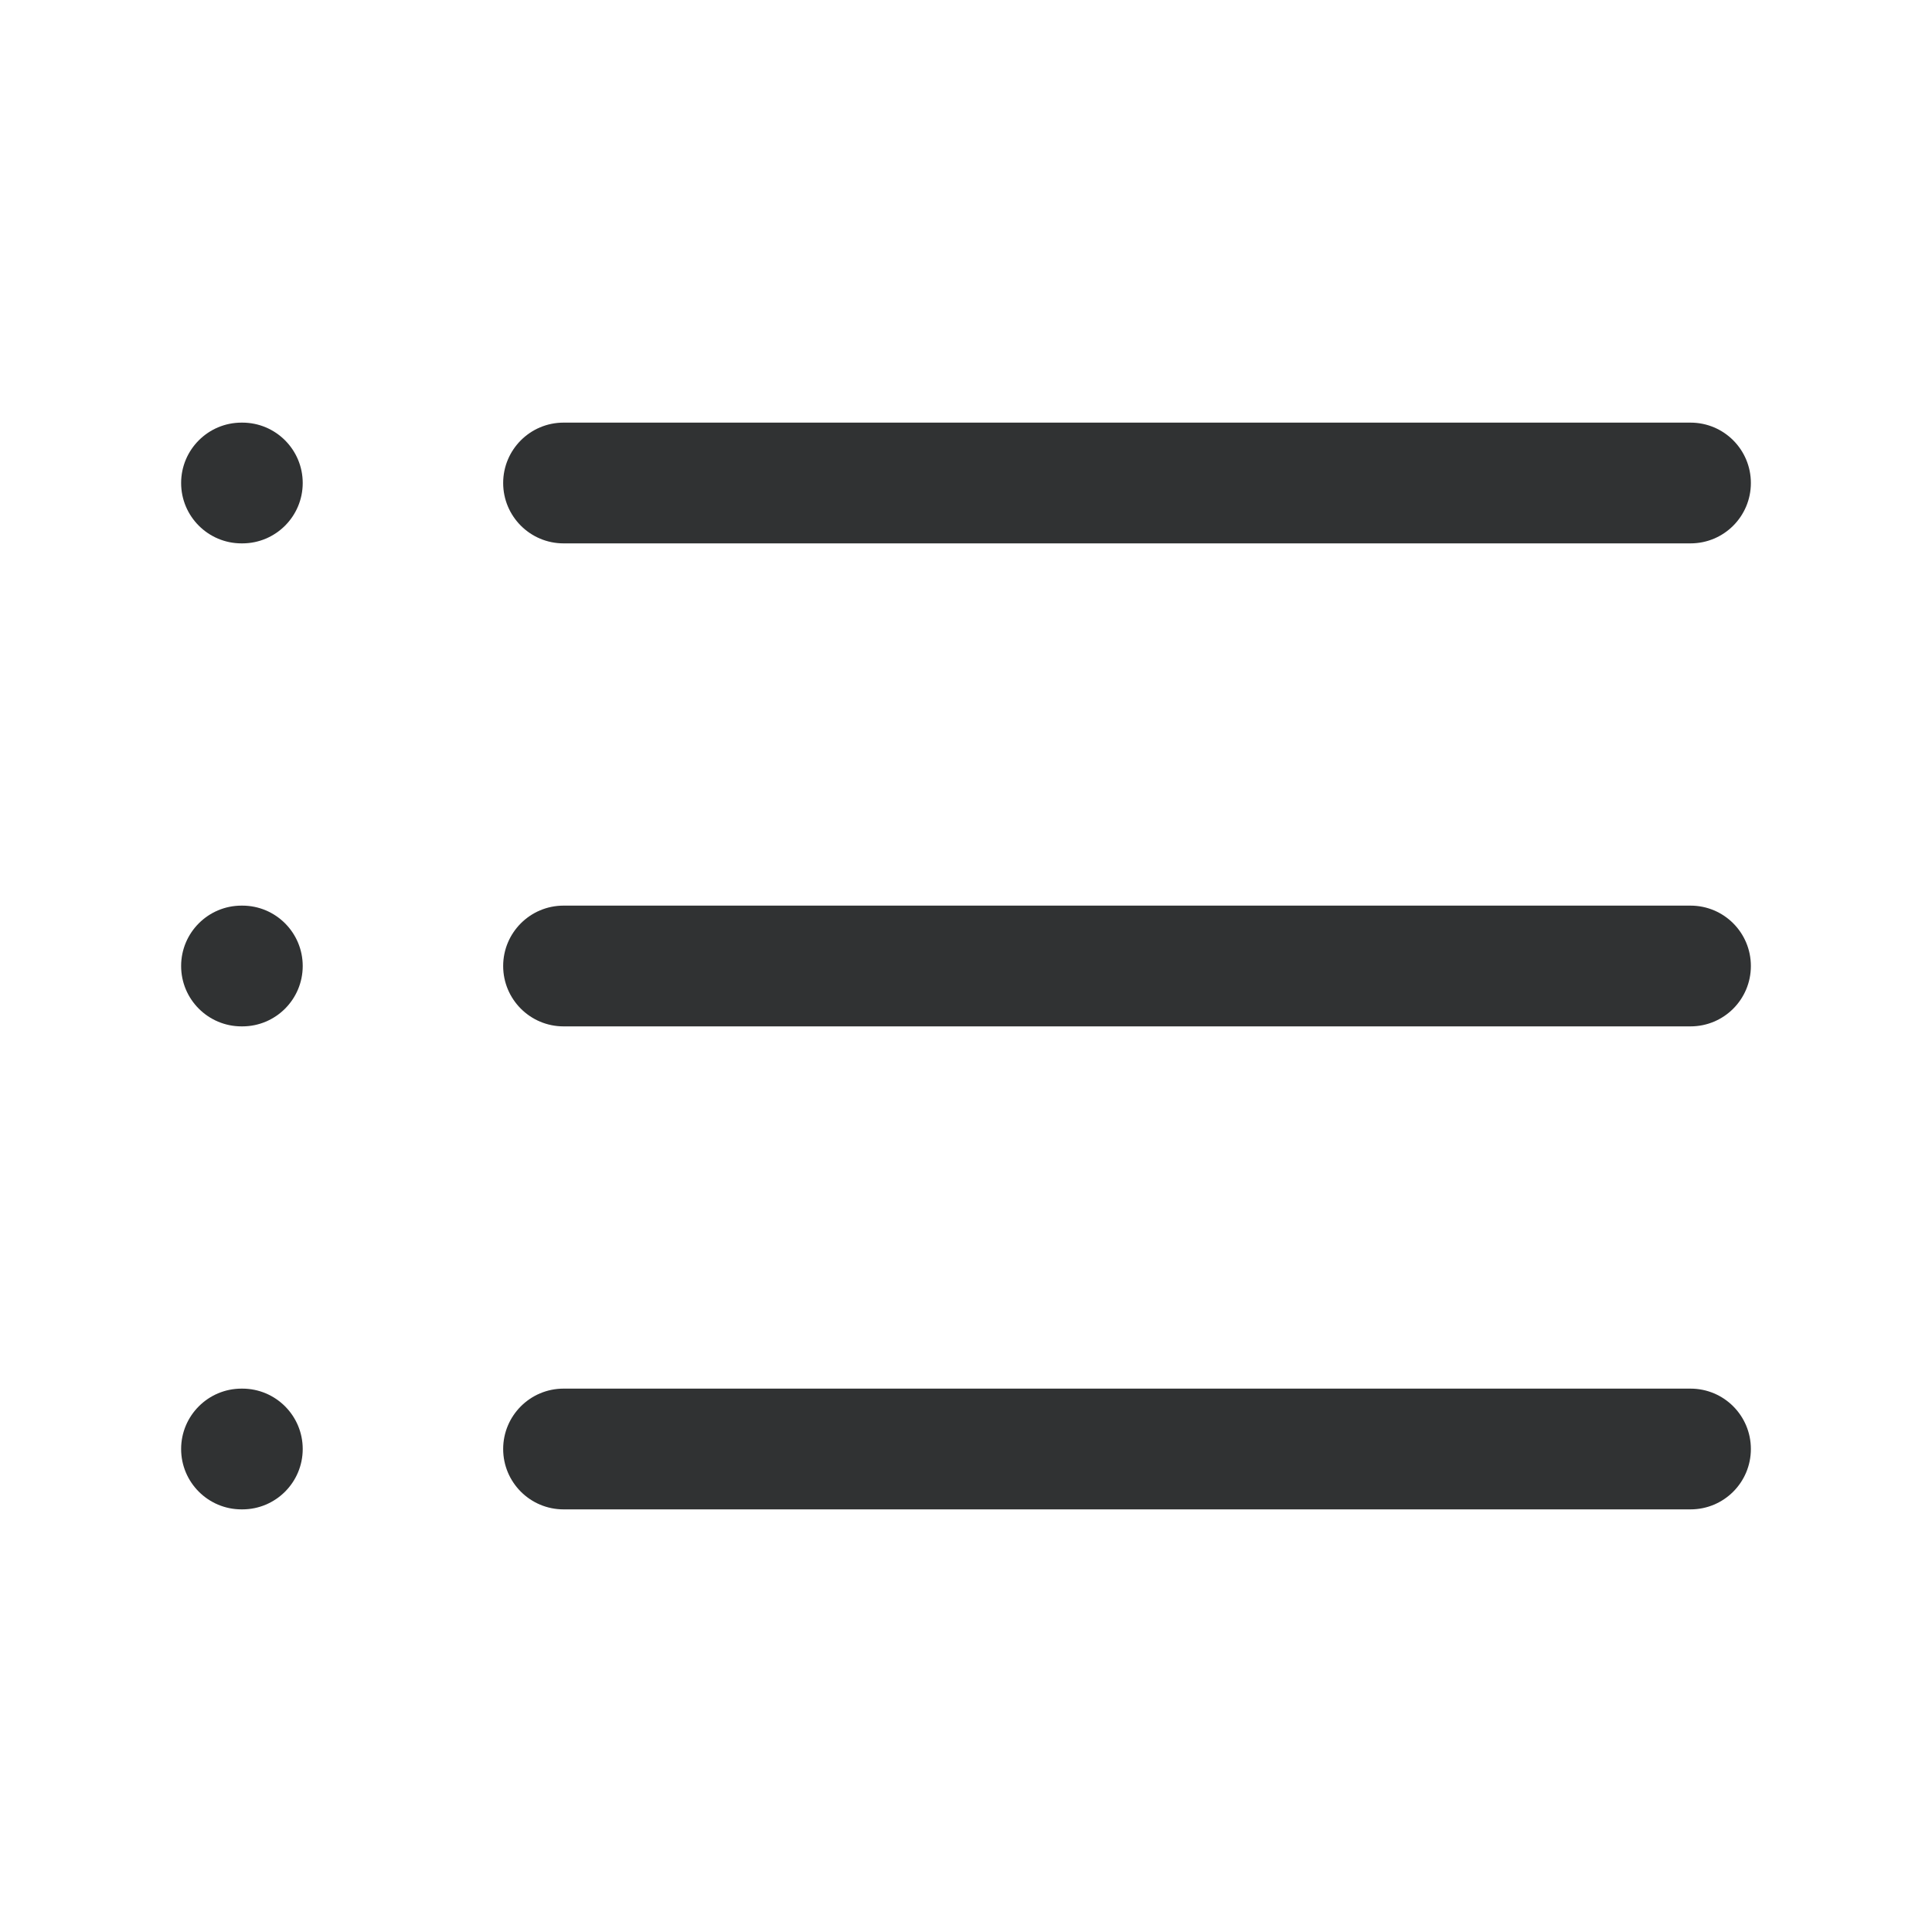
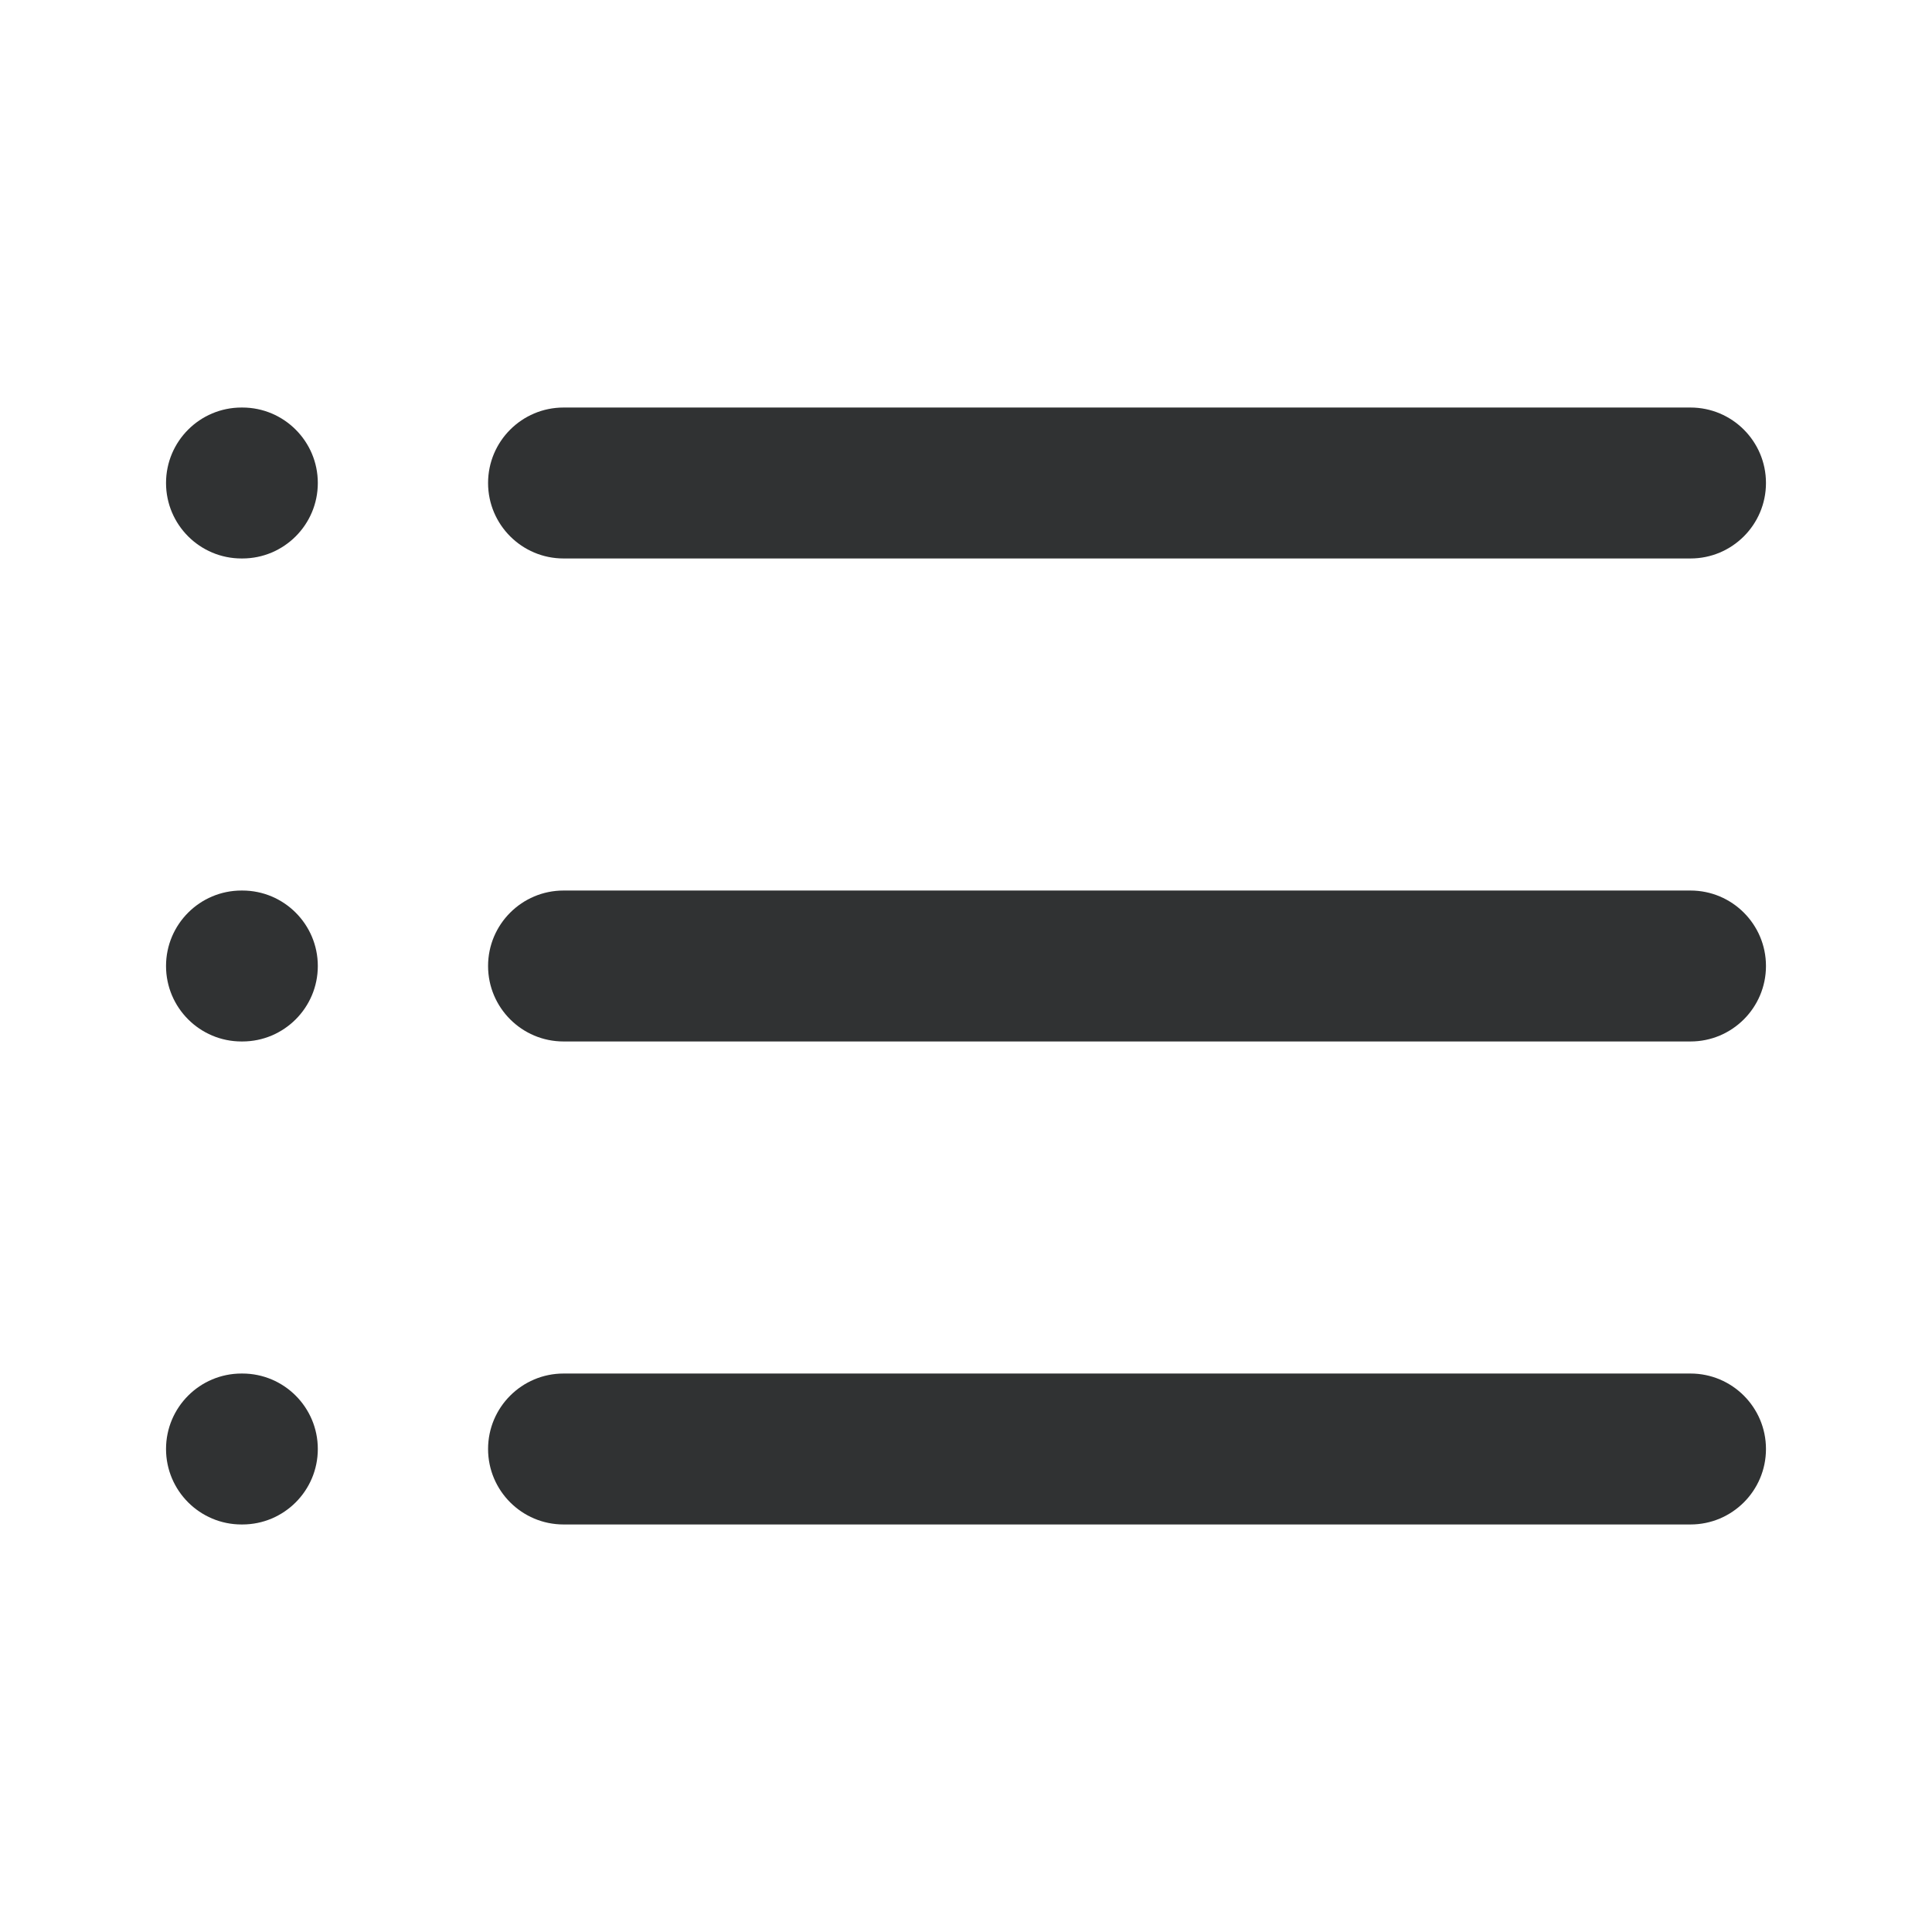
<svg xmlns="http://www.w3.org/2000/svg" width="16" height="16" viewBox="0 0 16 16" fill="none">
-   <path fill-rule="evenodd" clip-rule="evenodd" d="M4.167 4C4.167 3.724 4.391 3.5 4.667 3.5H14C14.277 3.5 14.5 3.724 14.5 4C14.5 4.276 14.277 4.5 14 4.5H4.667C4.391 4.5 4.167 4.276 4.167 4Z" fill="#303233" />
-   <path fill-rule="evenodd" clip-rule="evenodd" d="M4.167 8C4.167 7.724 4.391 7.5 4.667 7.5H14C14.277 7.5 14.5 7.724 14.5 8C14.5 8.276 14.277 8.5 14 8.5H4.667C4.391 8.5 4.167 8.276 4.167 8Z" fill="#303233" />
-   <path fill-rule="evenodd" clip-rule="evenodd" d="M4.167 12C4.167 11.724 4.391 11.5 4.667 11.5H14C14.277 11.5 14.5 11.724 14.5 12C14.5 12.276 14.277 12.5 14 12.5H4.667C4.391 12.5 4.167 12.276 4.167 12Z" fill="#303233" />
-   <path fill-rule="evenodd" clip-rule="evenodd" d="M1.5 4C1.5 3.724 1.724 3.5 2 3.5H2.007C2.283 3.5 2.507 3.724 2.507 4C2.507 4.276 2.283 4.5 2.007 4.5H2C1.724 4.5 1.5 4.276 1.5 4Z" fill="#303233" />
-   <path fill-rule="evenodd" clip-rule="evenodd" d="M1.5 8C1.5 7.724 1.724 7.5 2 7.5H2.007C2.283 7.5 2.507 7.724 2.507 8C2.507 8.276 2.283 8.5 2.007 8.5H2C1.724 8.5 1.5 8.276 1.5 8Z" fill="#303233" />
-   <path fill-rule="evenodd" clip-rule="evenodd" d="M1.5 12C1.5 11.724 1.724 11.5 2 11.5H2.007C2.283 11.5 2.507 11.724 2.507 12C2.507 12.276 2.283 12.5 2.007 12.5H2C1.724 12.5 1.5 12.276 1.5 12Z" fill="#303233" />
+   <path d="M2.632 12C2.632 12.345 2.352 12.625 2.007 12.625H2C1.655 12.625 1.375 12.345 1.375 12C1.375 11.655 1.655 11.375 2 11.375H2.007C2.352 11.375 2.632 11.655 2.632 12ZM14.625 12C14.625 12.345 14.345 12.625 14 12.625H4.667C4.322 12.625 4.042 12.345 4.042 12C4.042 11.655 4.322 11.375 4.667 11.375H14C14.345 11.375 14.625 11.655 14.625 12ZM2.632 8C2.632 8.345 2.352 8.625 2.007 8.625H2C1.655 8.625 1.375 8.345 1.375 8C1.375 7.655 1.655 7.375 2 7.375H2.007C2.352 7.375 2.632 7.655 2.632 8ZM14.625 8C14.625 8.345 14.345 8.625 14 8.625H4.667C4.322 8.625 4.042 8.345 4.042 8C4.042 7.655 4.322 7.375 4.667 7.375H14C14.345 7.375 14.625 7.655 14.625 8ZM2.632 4C2.632 4.345 2.352 4.625 2.007 4.625H2C1.655 4.625 1.375 4.345 1.375 4C1.375 3.655 1.655 3.375 2 3.375H2.007C2.352 3.375 2.632 3.655 2.632 4ZM14.625 4C14.625 4.345 14.345 4.625 14 4.625H4.667C4.322 4.625 4.042 4.345 4.042 4C4.042 3.655 4.322 3.375 4.667 3.375H14C14.345 3.375 14.625 3.655 14.625 4Z" fill="#303233" />
</svg>
